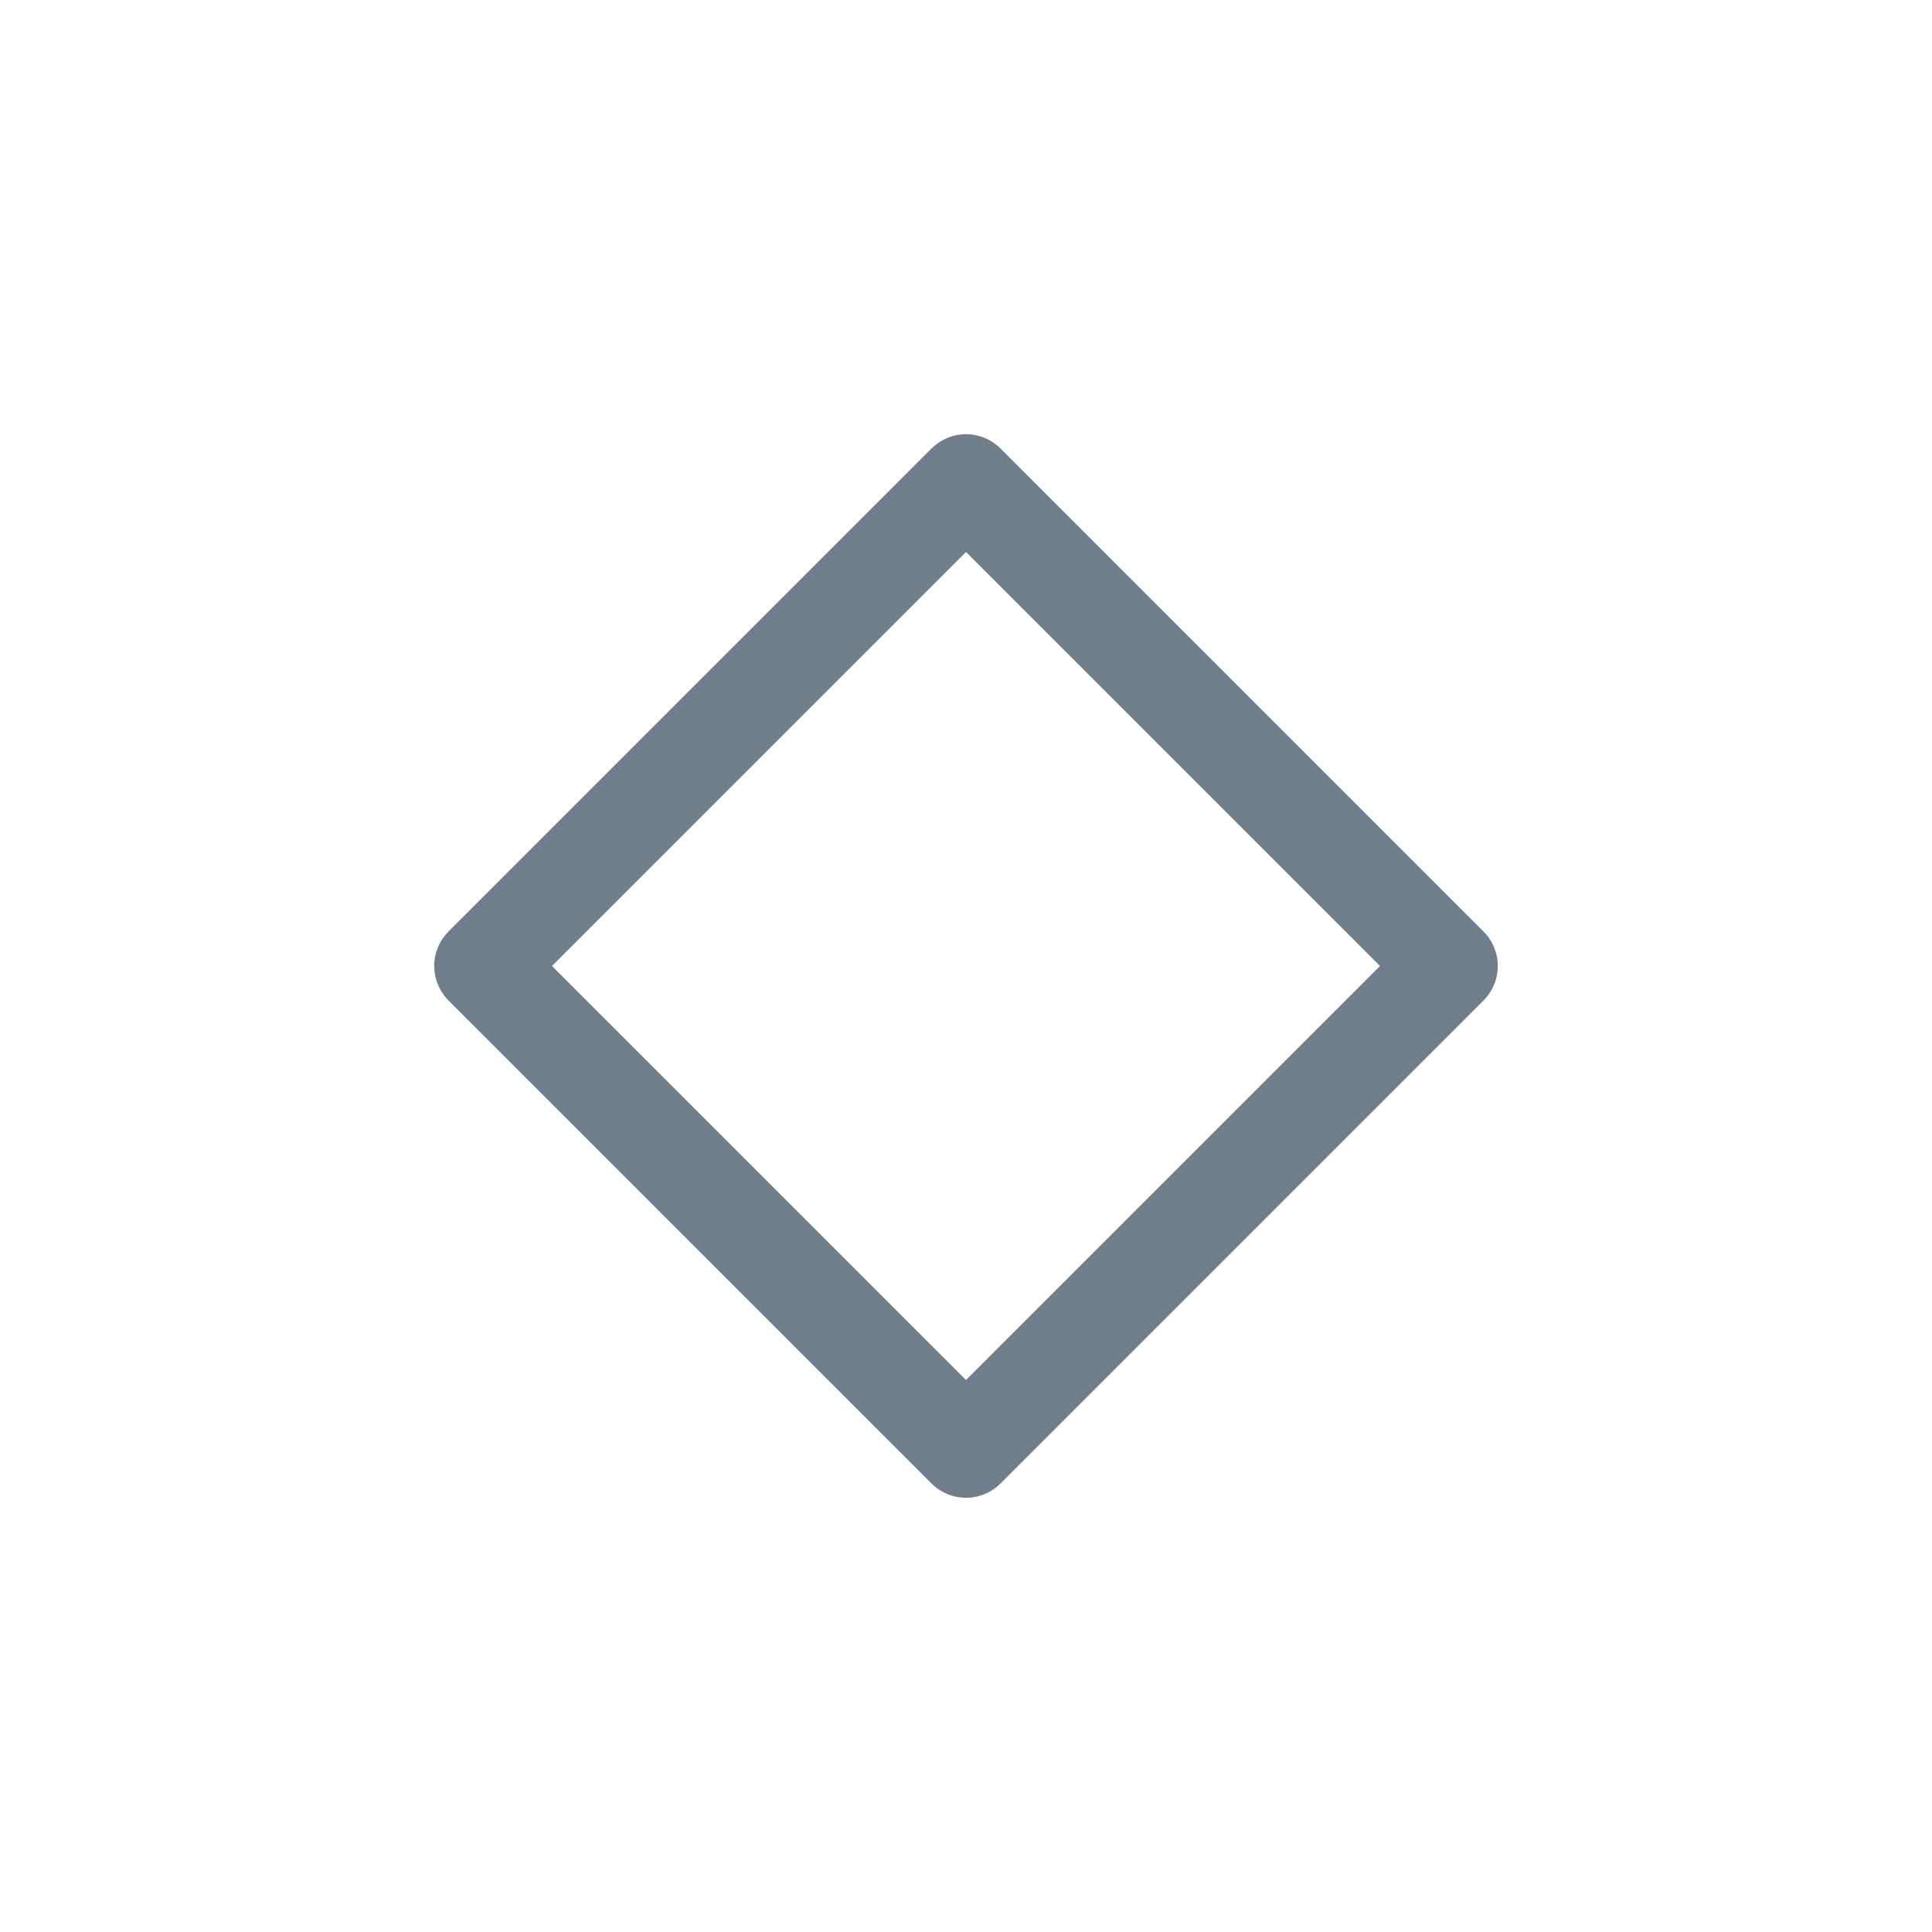
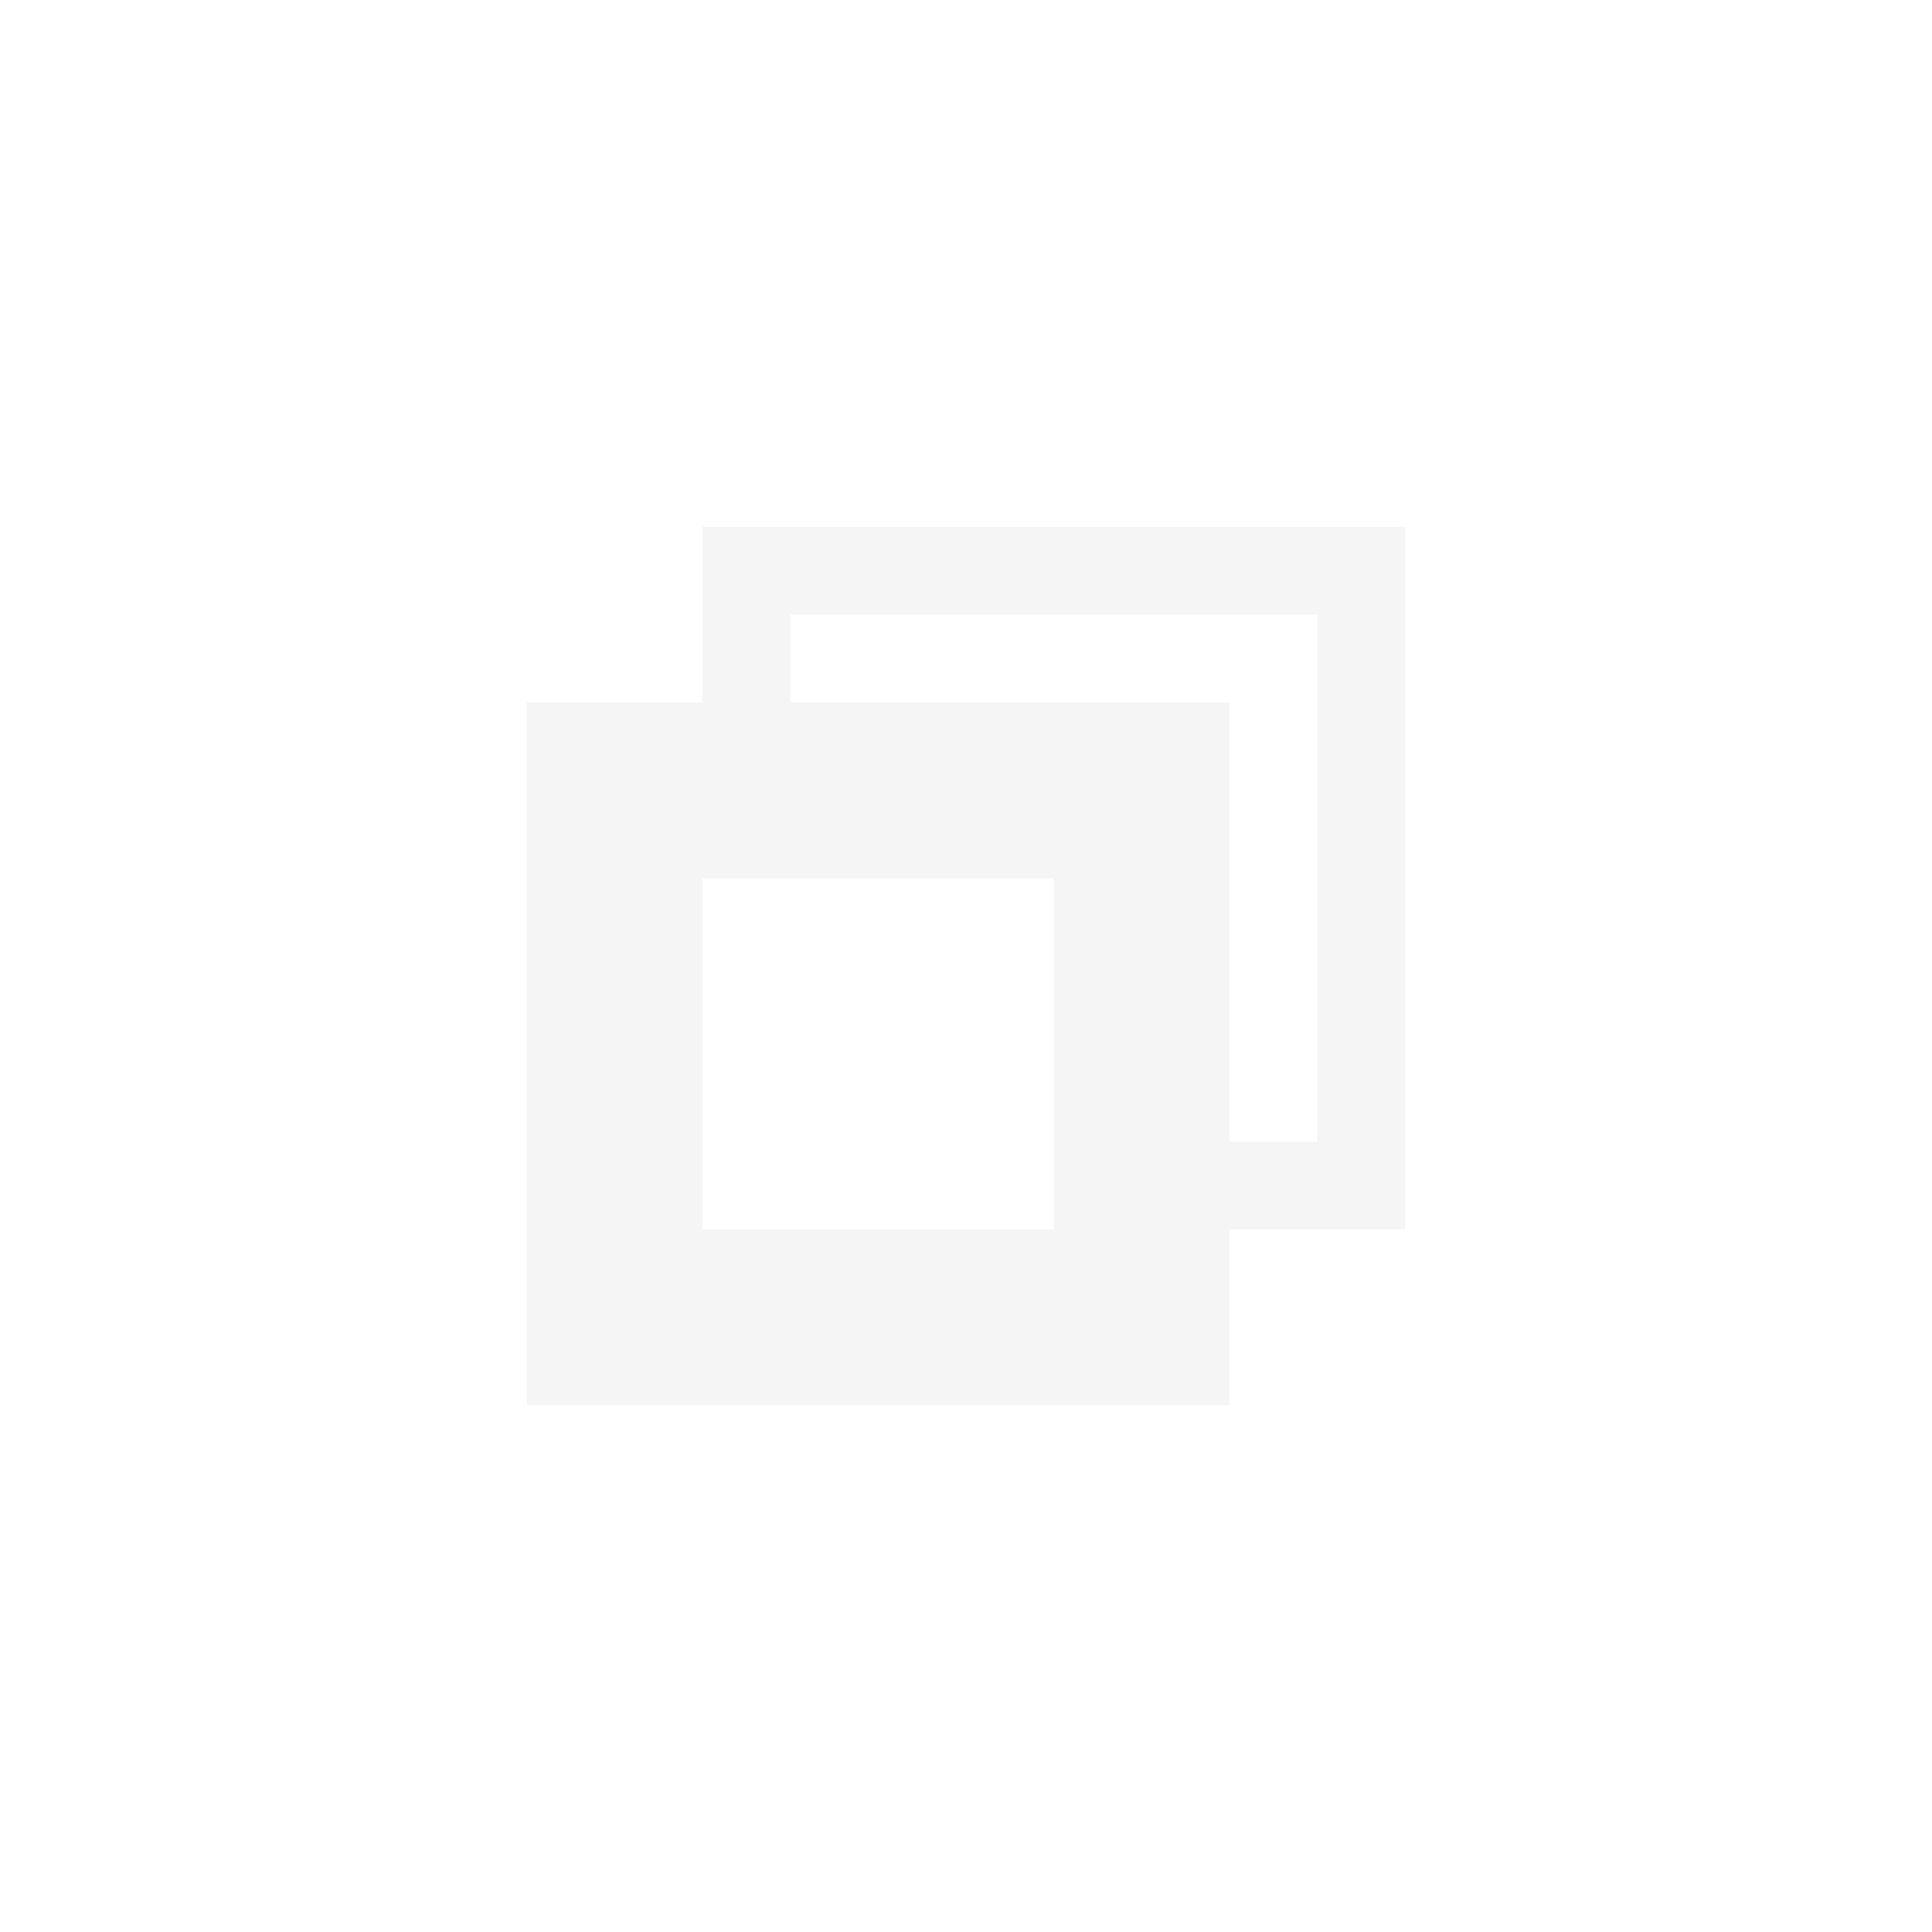
<svg xmlns="http://www.w3.org/2000/svg" viewBox="0 0 50 50" version="1.2" baseProfile="tiny">
  <defs>
</defs>
  <g fill="none" stroke="black" stroke-width="1" fill-rule="evenodd" stroke-linecap="square" stroke-linejoin="bevel">
-     <g fill="none" stroke="#707d8a" stroke-opacity="1" stroke-width="1.01" stroke-linecap="round" stroke-linejoin="round" transform="matrix(2.5,0,0,2.5,2.5,2.5)" font-family="Noto Sans" font-size="10" font-weight="400" font-style="normal">
-       <path vector-effect="none" fill-rule="evenodd" d="M4,9 L9,4 L14,9 L9,14 L4,9" />
+     <g fill="#000000" fill-opacity="1" stroke="none" transform="matrix(2.27273,0,0,2.27273,0,0)" font-family="Noto Sans" font-size="10" font-weight="400" font-style="normal" opacity="0.001">
+       <rect x="0" y="0" width="22" height="22" />
+     </g>
+     <g fill="#dfdfdf" fill-opacity="1" stroke="none" transform="matrix(2.27273,0,0,2.27273,0,0)" font-family="Noto Sans" font-size="10" font-weight="400" font-style="normal" opacity="0.3">
+       <path vector-effect="none" fill-rule="evenodd" d="M6,8 L6,16 L14,16 L14,8 L6,8 M8,10 L12,10 L12,14 L8,14 L8,10" />
+     </g>
+     <g fill="#dfdfdf" fill-opacity="1" stroke="none" transform="matrix(2.27273,0,0,2.27273,0,0)" font-family="Noto Sans" font-size="10" font-weight="400" font-style="normal" opacity="0.3">
+       <path vector-effect="none" fill-rule="evenodd" d="M8,6 L8,8 L9,8 L9,7 L15,7 L15,13 L14,13 L14,14 L16,14 L16,6 L8,6" />
    </g>
    <g fill="none" stroke="#000000" stroke-opacity="1" stroke-width="1" stroke-linecap="square" stroke-linejoin="bevel" transform="matrix(1,0,0,1,0,0)" font-family="Noto Sans" font-size="10" font-weight="400" font-style="normal">
</g>
  </g>
</svg>
